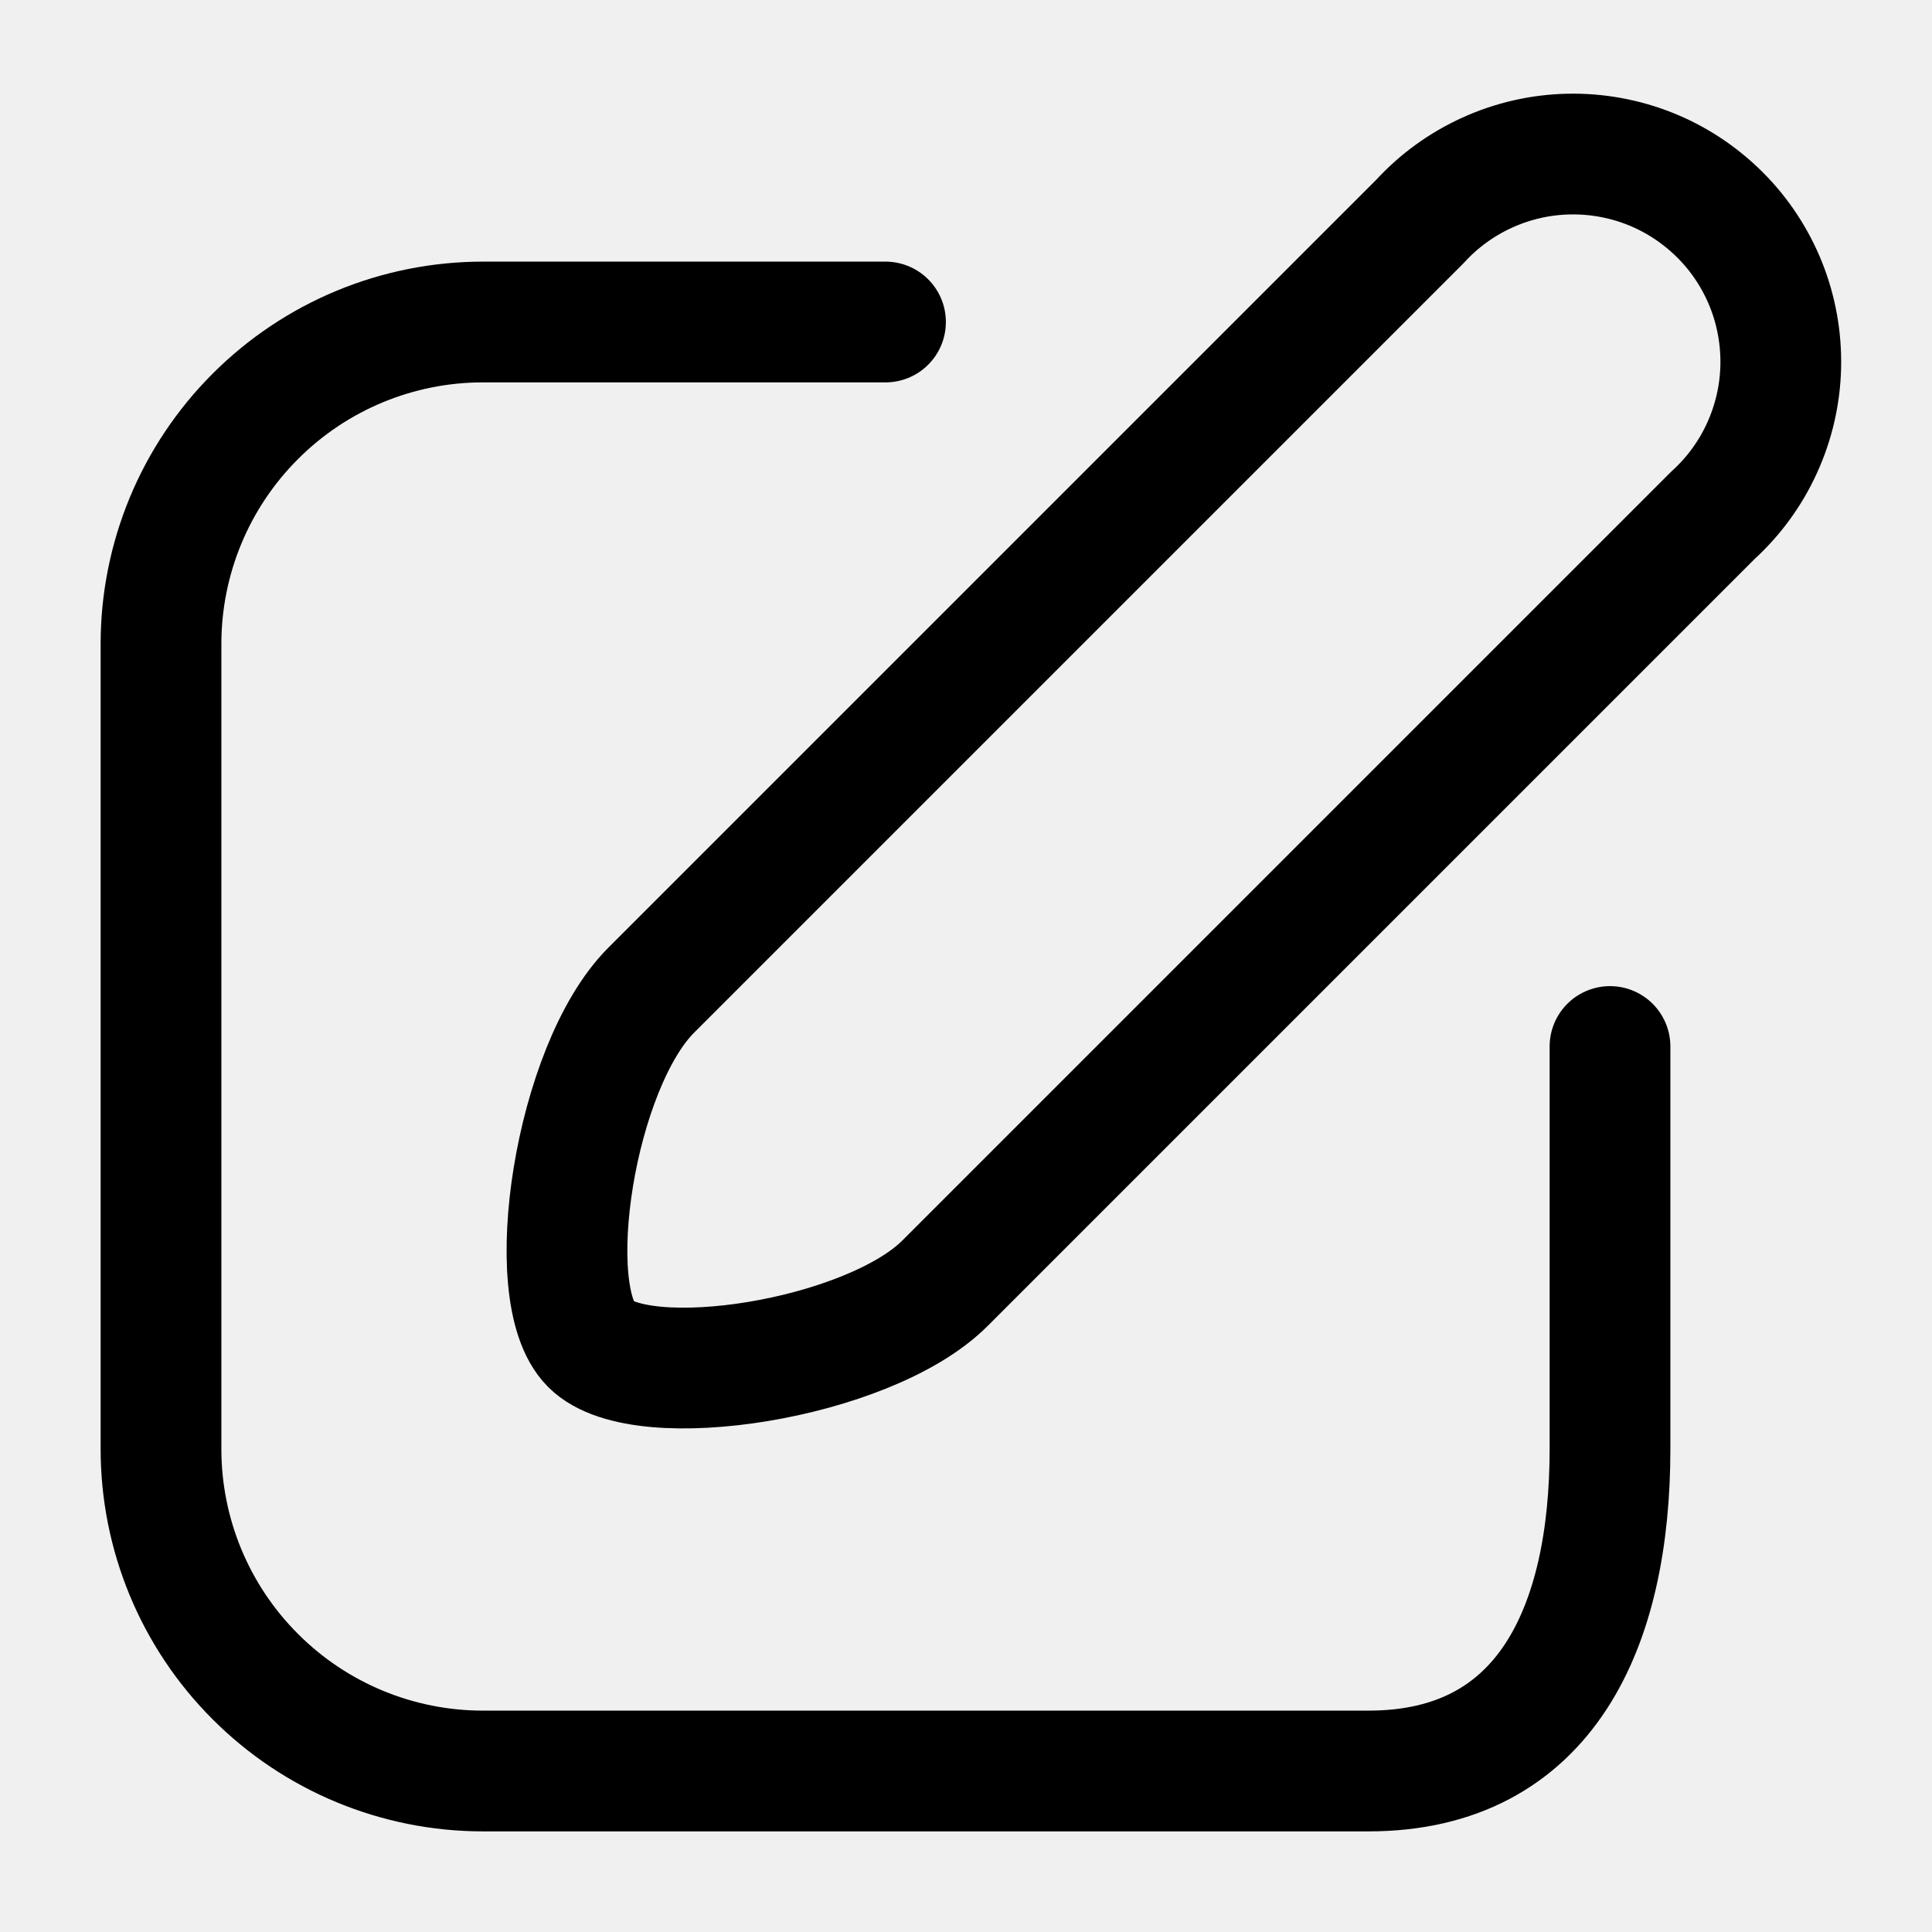
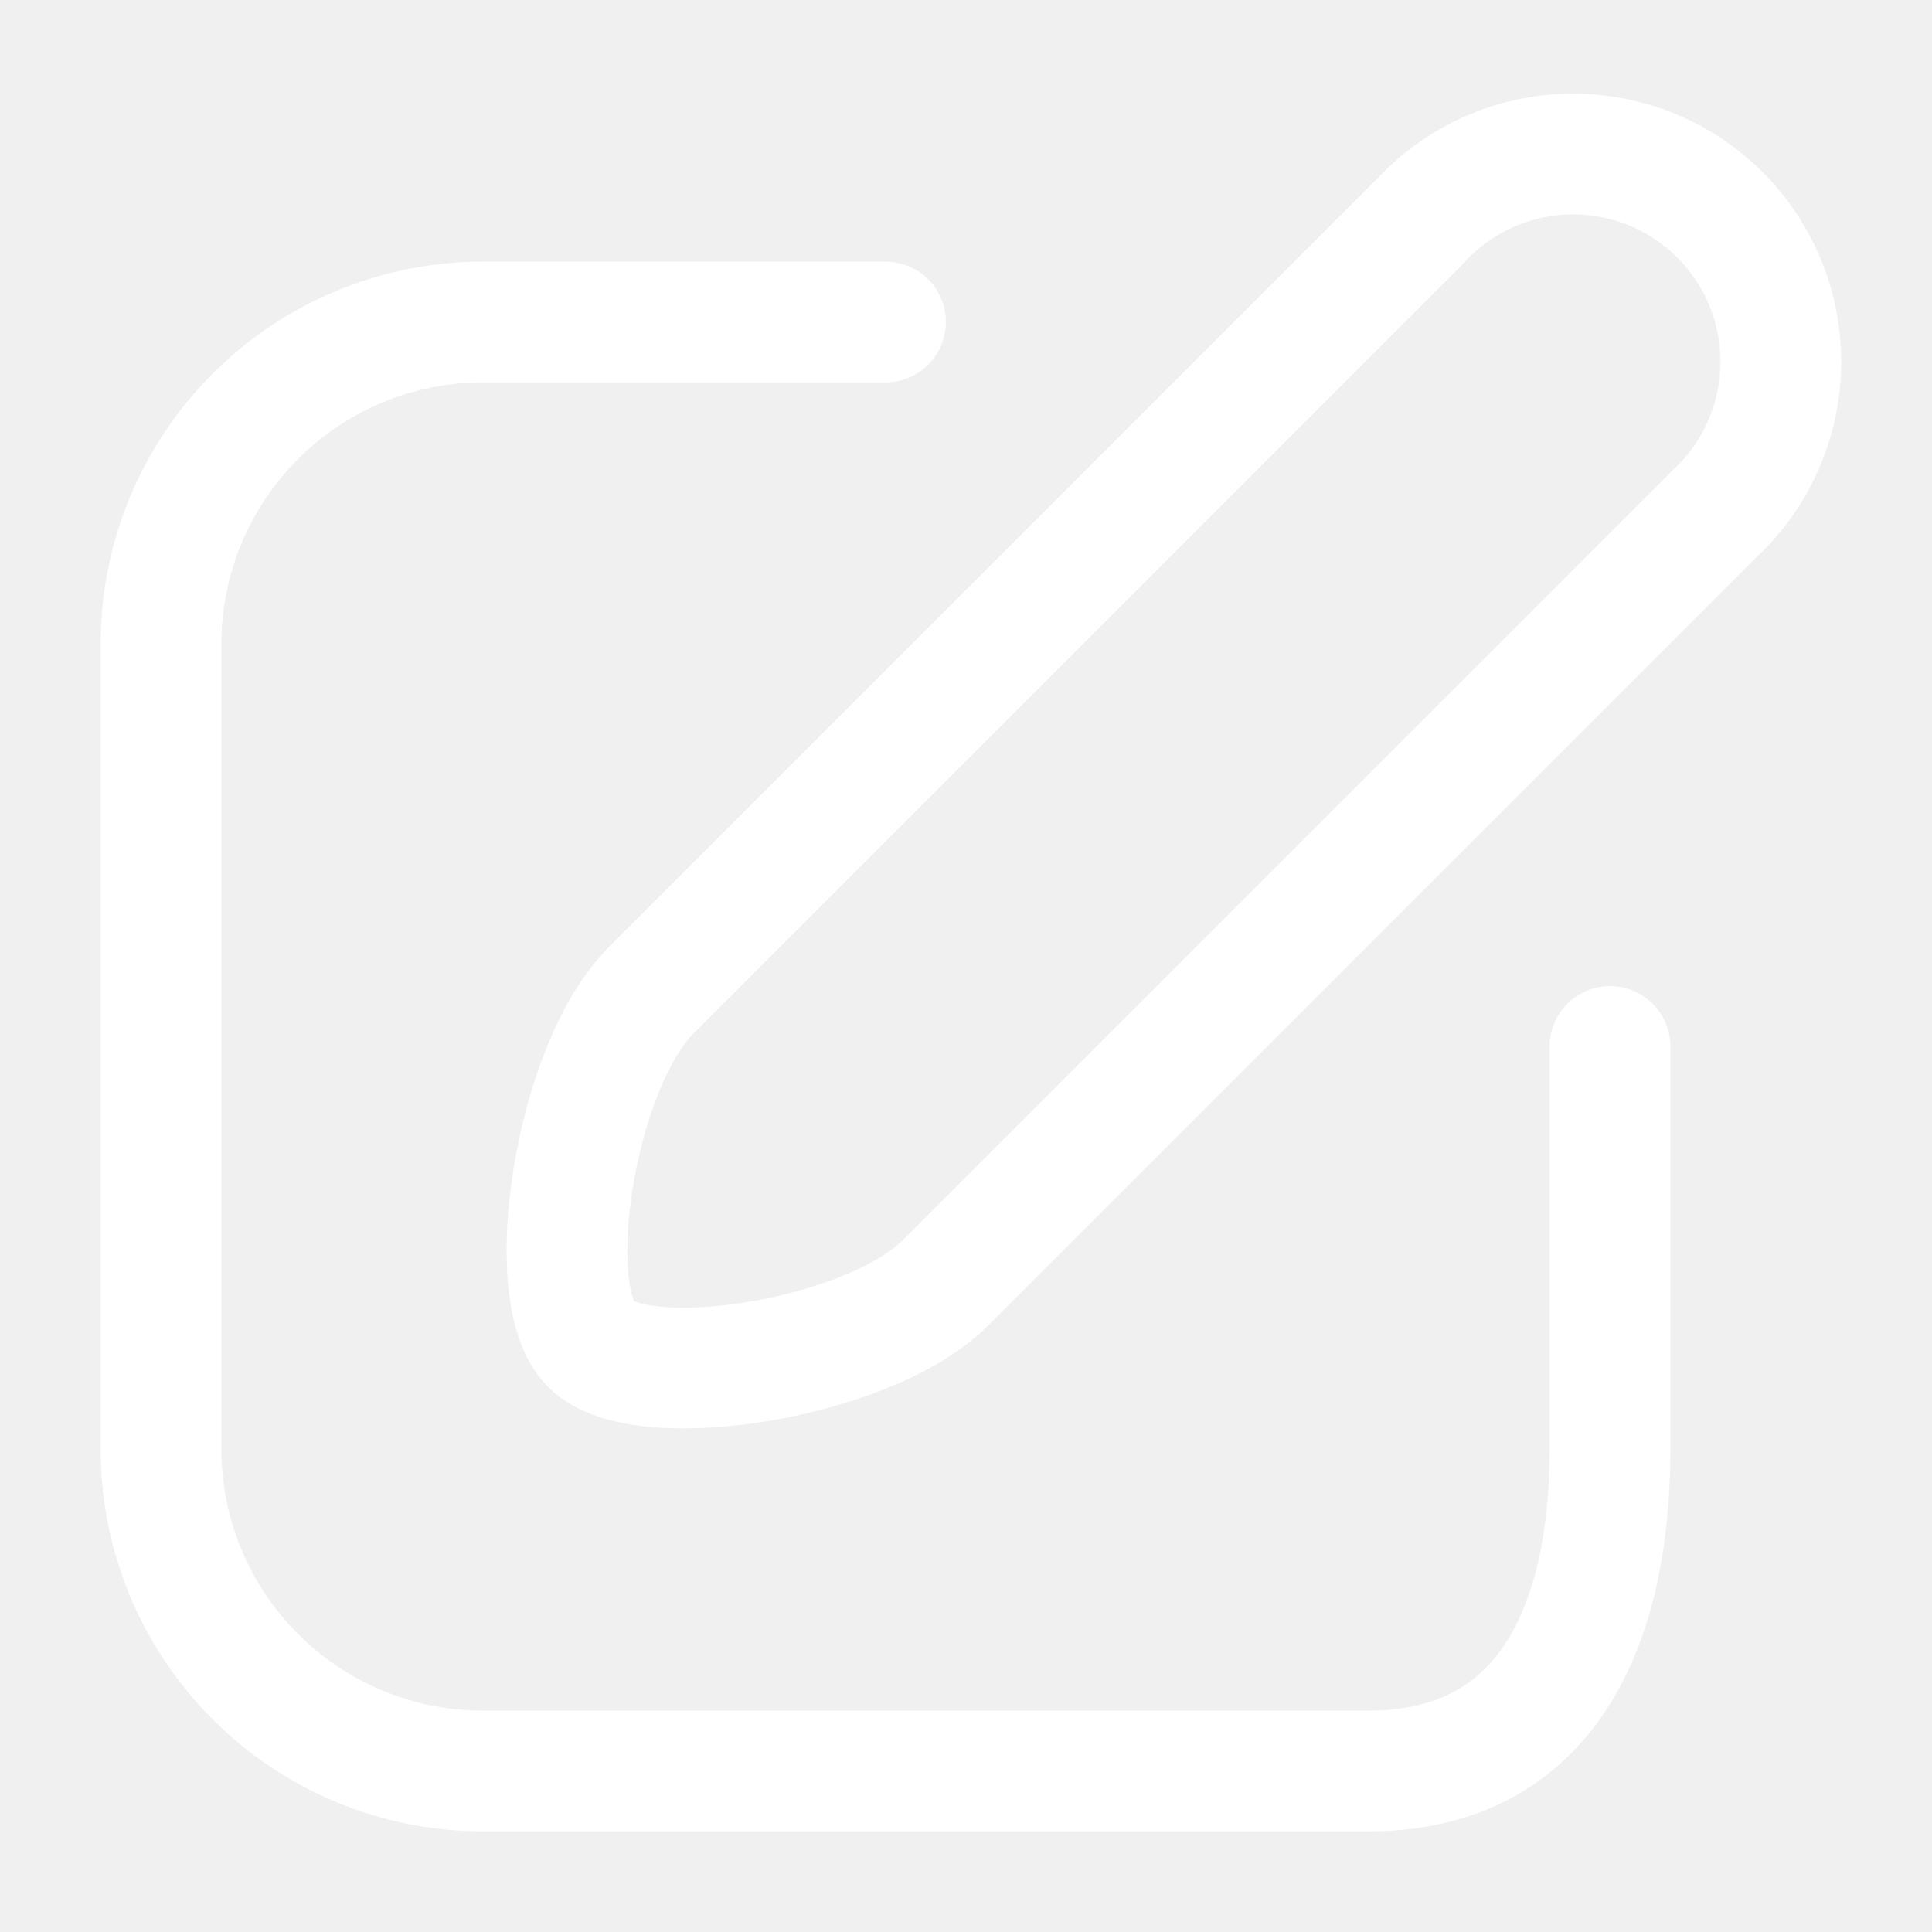
- <svg xmlns="http://www.w3.org/2000/svg" width="800px" height="800px" viewBox="0 0 24 24" fill="none">
-   <path d="M21.28 6.4L11.74 15.94C10.79 16.89 7.97 17.33 7.34 16.7C6.71 16.07 7.14 13.25 8.09 12.3L17.64 2.75C17.875 2.493 18.16 2.287 18.478 2.143C18.796 1.999 19.139 1.921 19.488 1.914C19.836 1.907 20.182 1.97 20.506 2.1C20.829 2.23 21.122 2.425 21.369 2.672C21.615 2.918 21.808 3.212 21.938 3.536C22.067 3.86 22.129 4.206 22.121 4.555C22.113 4.903 22.034 5.246 21.889 5.564C21.745 5.881 21.538 6.165 21.28 6.4V6.4Z" stroke="#000000" stroke-width="1.5" stroke-linecap="round" stroke-linejoin="round" />
-   <path d="M11 4H6C4.939 4 3.922 4.421 3.172 5.172C2.421 5.922 2 6.939 2 8V18C2 19.061 2.421 20.078 3.172 20.828C3.922 21.579 4.939 22 6 22H17C19.21 22 20 20.2 20 18V13" stroke="#000000" stroke-width="1.5" stroke-linecap="round" stroke-linejoin="round" />
+ <svg xmlns="http://www.w3.org/2000/svg" viewBox="0 0 24 24" fill="none">
+   <g id="SVGRepo_bgCarrier" stroke-width="0" />
+   <g id="SVGRepo_tracerCarrier" stroke-linecap="round" stroke-linejoin="round" />
+   <g id="SVGRepo_iconCarrier">
+     <path d="M21.28 6.4L11.74 15.94C10.79 16.89 7.97 17.33 7.34 16.7C6.71 16.07 7.14 13.25 8.09 12.3L17.64 2.75C17.875 2.493 18.16 2.287 18.478 2.143C18.796 1.999 19.139 1.921 19.488 1.914C19.836 1.907 20.182 1.97 20.506 2.1C20.829 2.23 21.122 2.425 21.369 2.672C21.615 2.918 21.808 3.212 21.938 3.536C22.067 3.86 22.129 4.206 22.121 4.555C22.113 4.903 22.034 5.246 21.889 5.564C21.745 5.881 21.538 6.165 21.28 6.4V6.4Z" stroke="#ffffff" stroke-width="1.5" stroke-linecap="round" stroke-linejoin="round" />
+     <path d="M11 4H6C4.939 4 3.922 4.421 3.172 5.172C2.421 5.922 2 6.939 2 8V18C2 19.061 2.421 20.078 3.172 20.828C3.922 21.579 4.939 22 6 22H17C19.21 22 20 20.2 20 18V13" stroke="#ffffff" stroke-width="1.5" stroke-linecap="round" stroke-linejoin="round" />
+   </g>
</svg>
